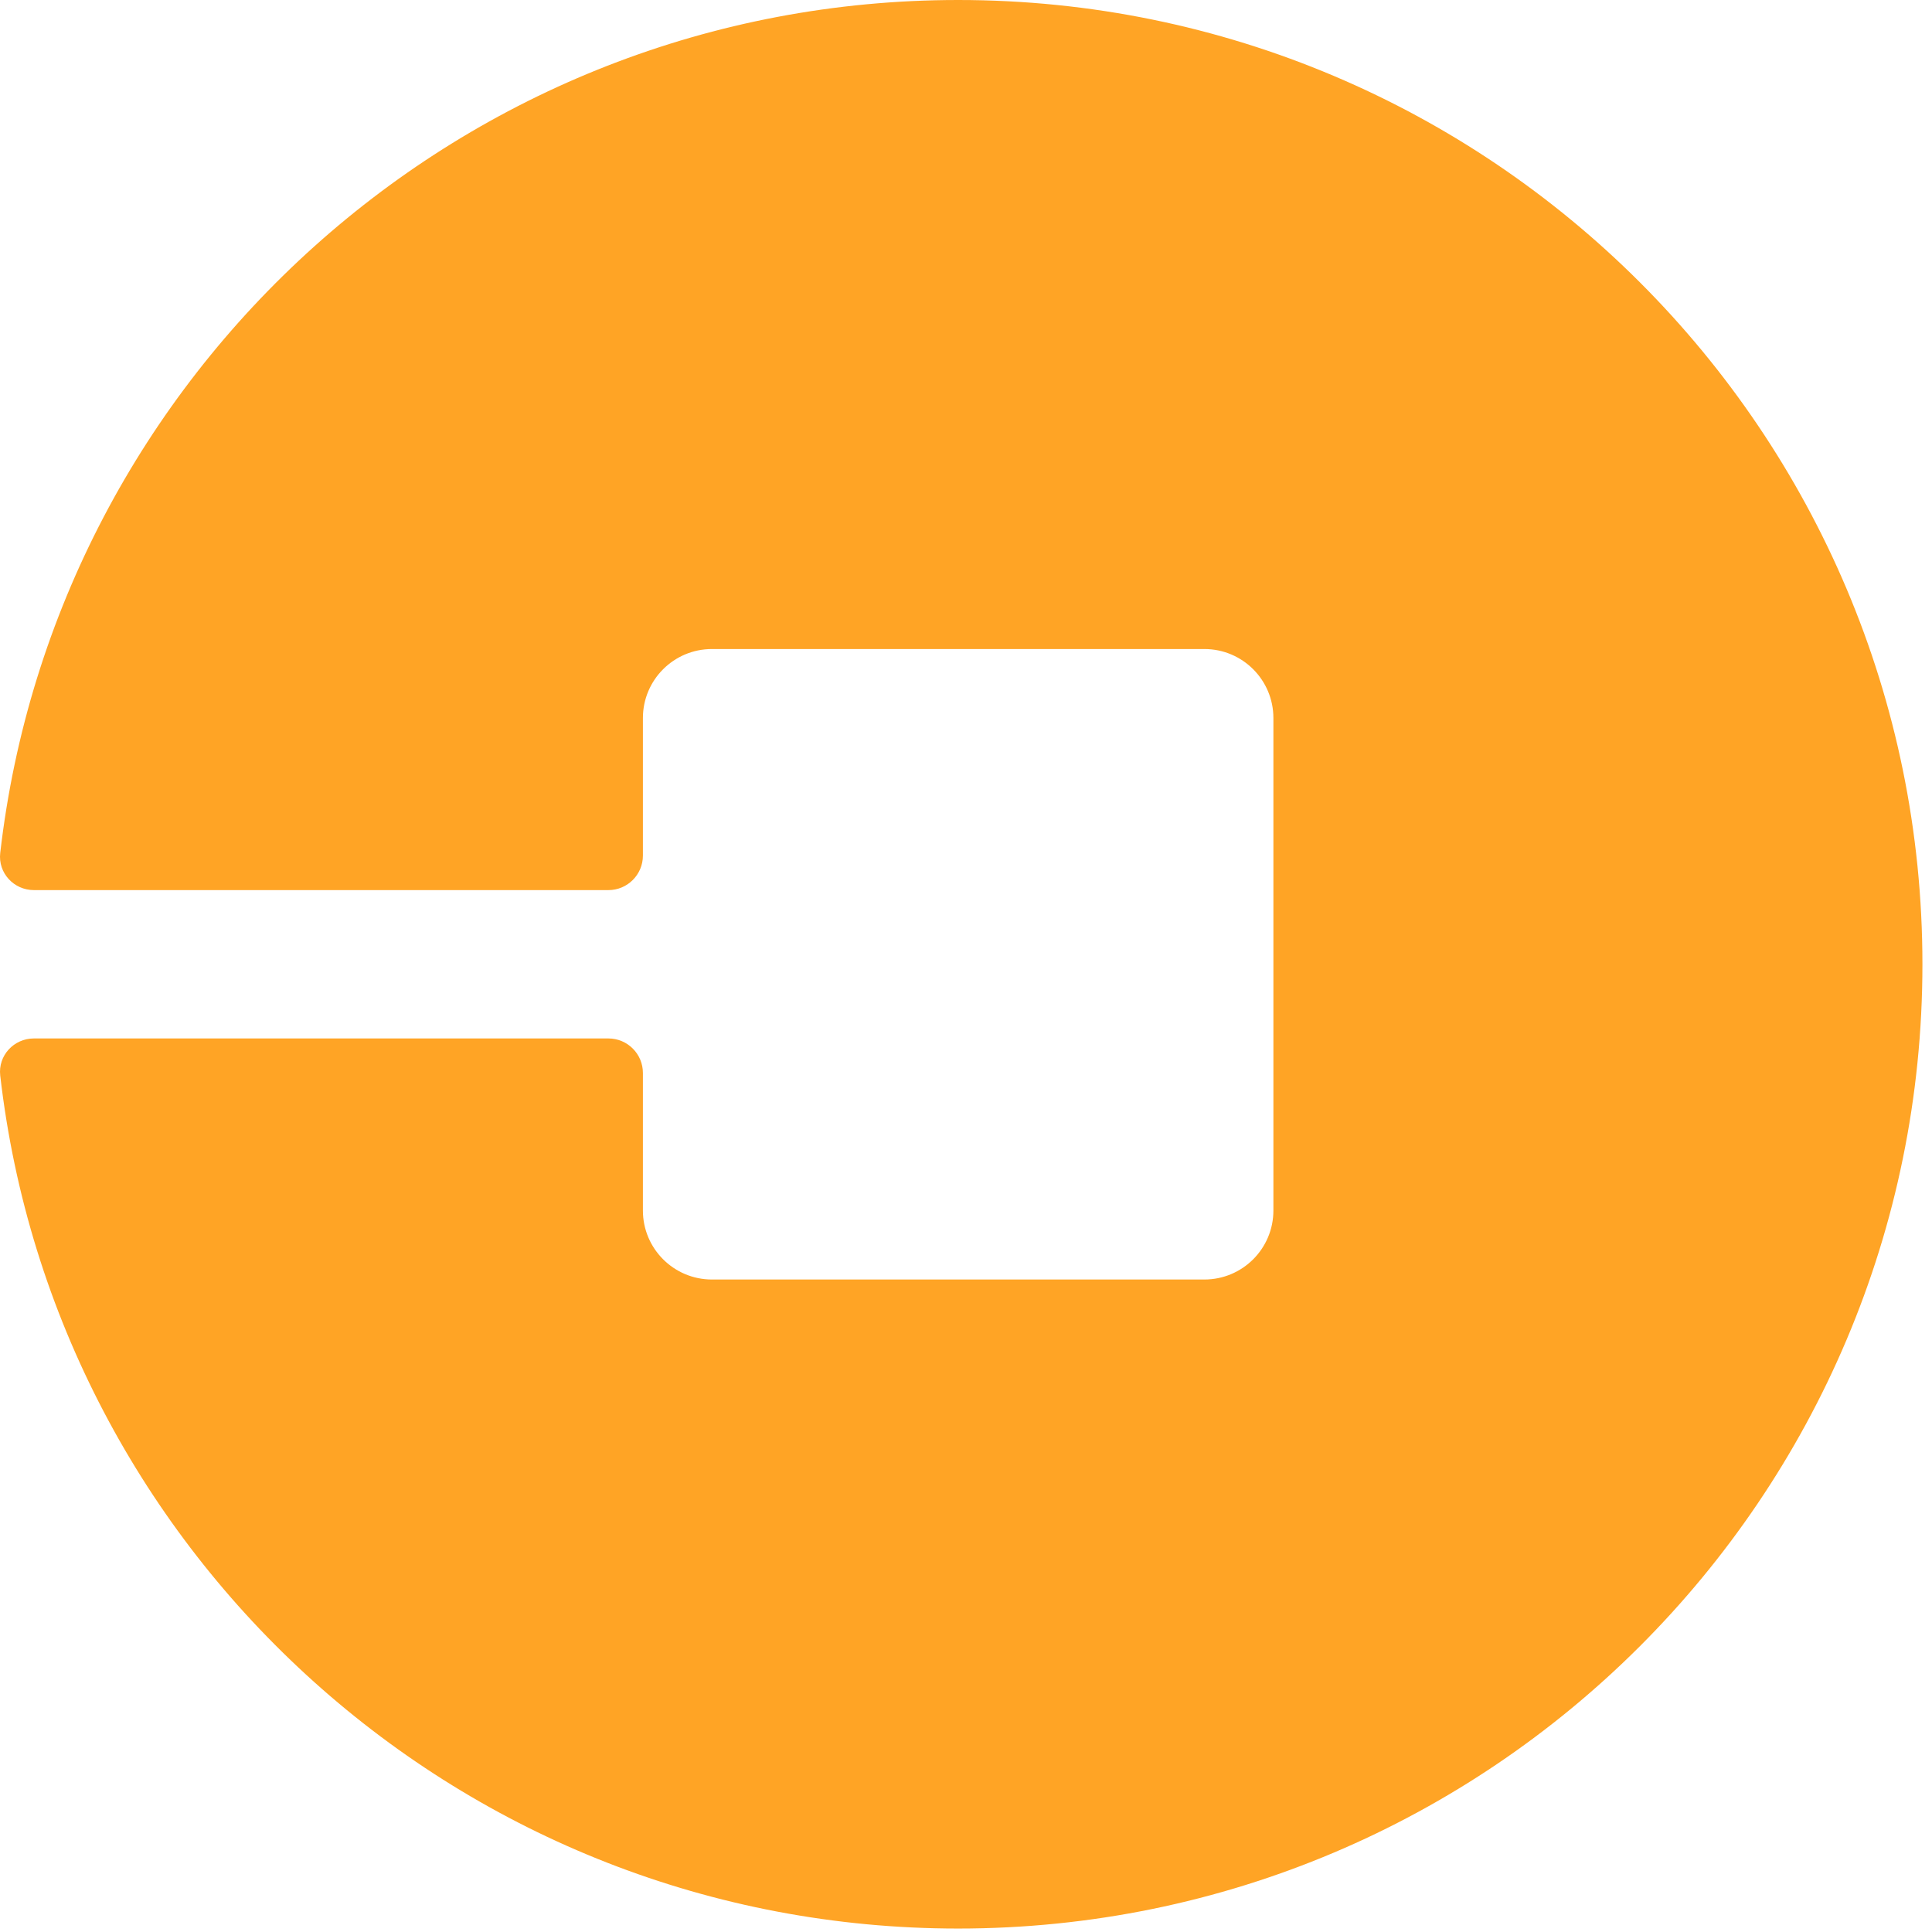
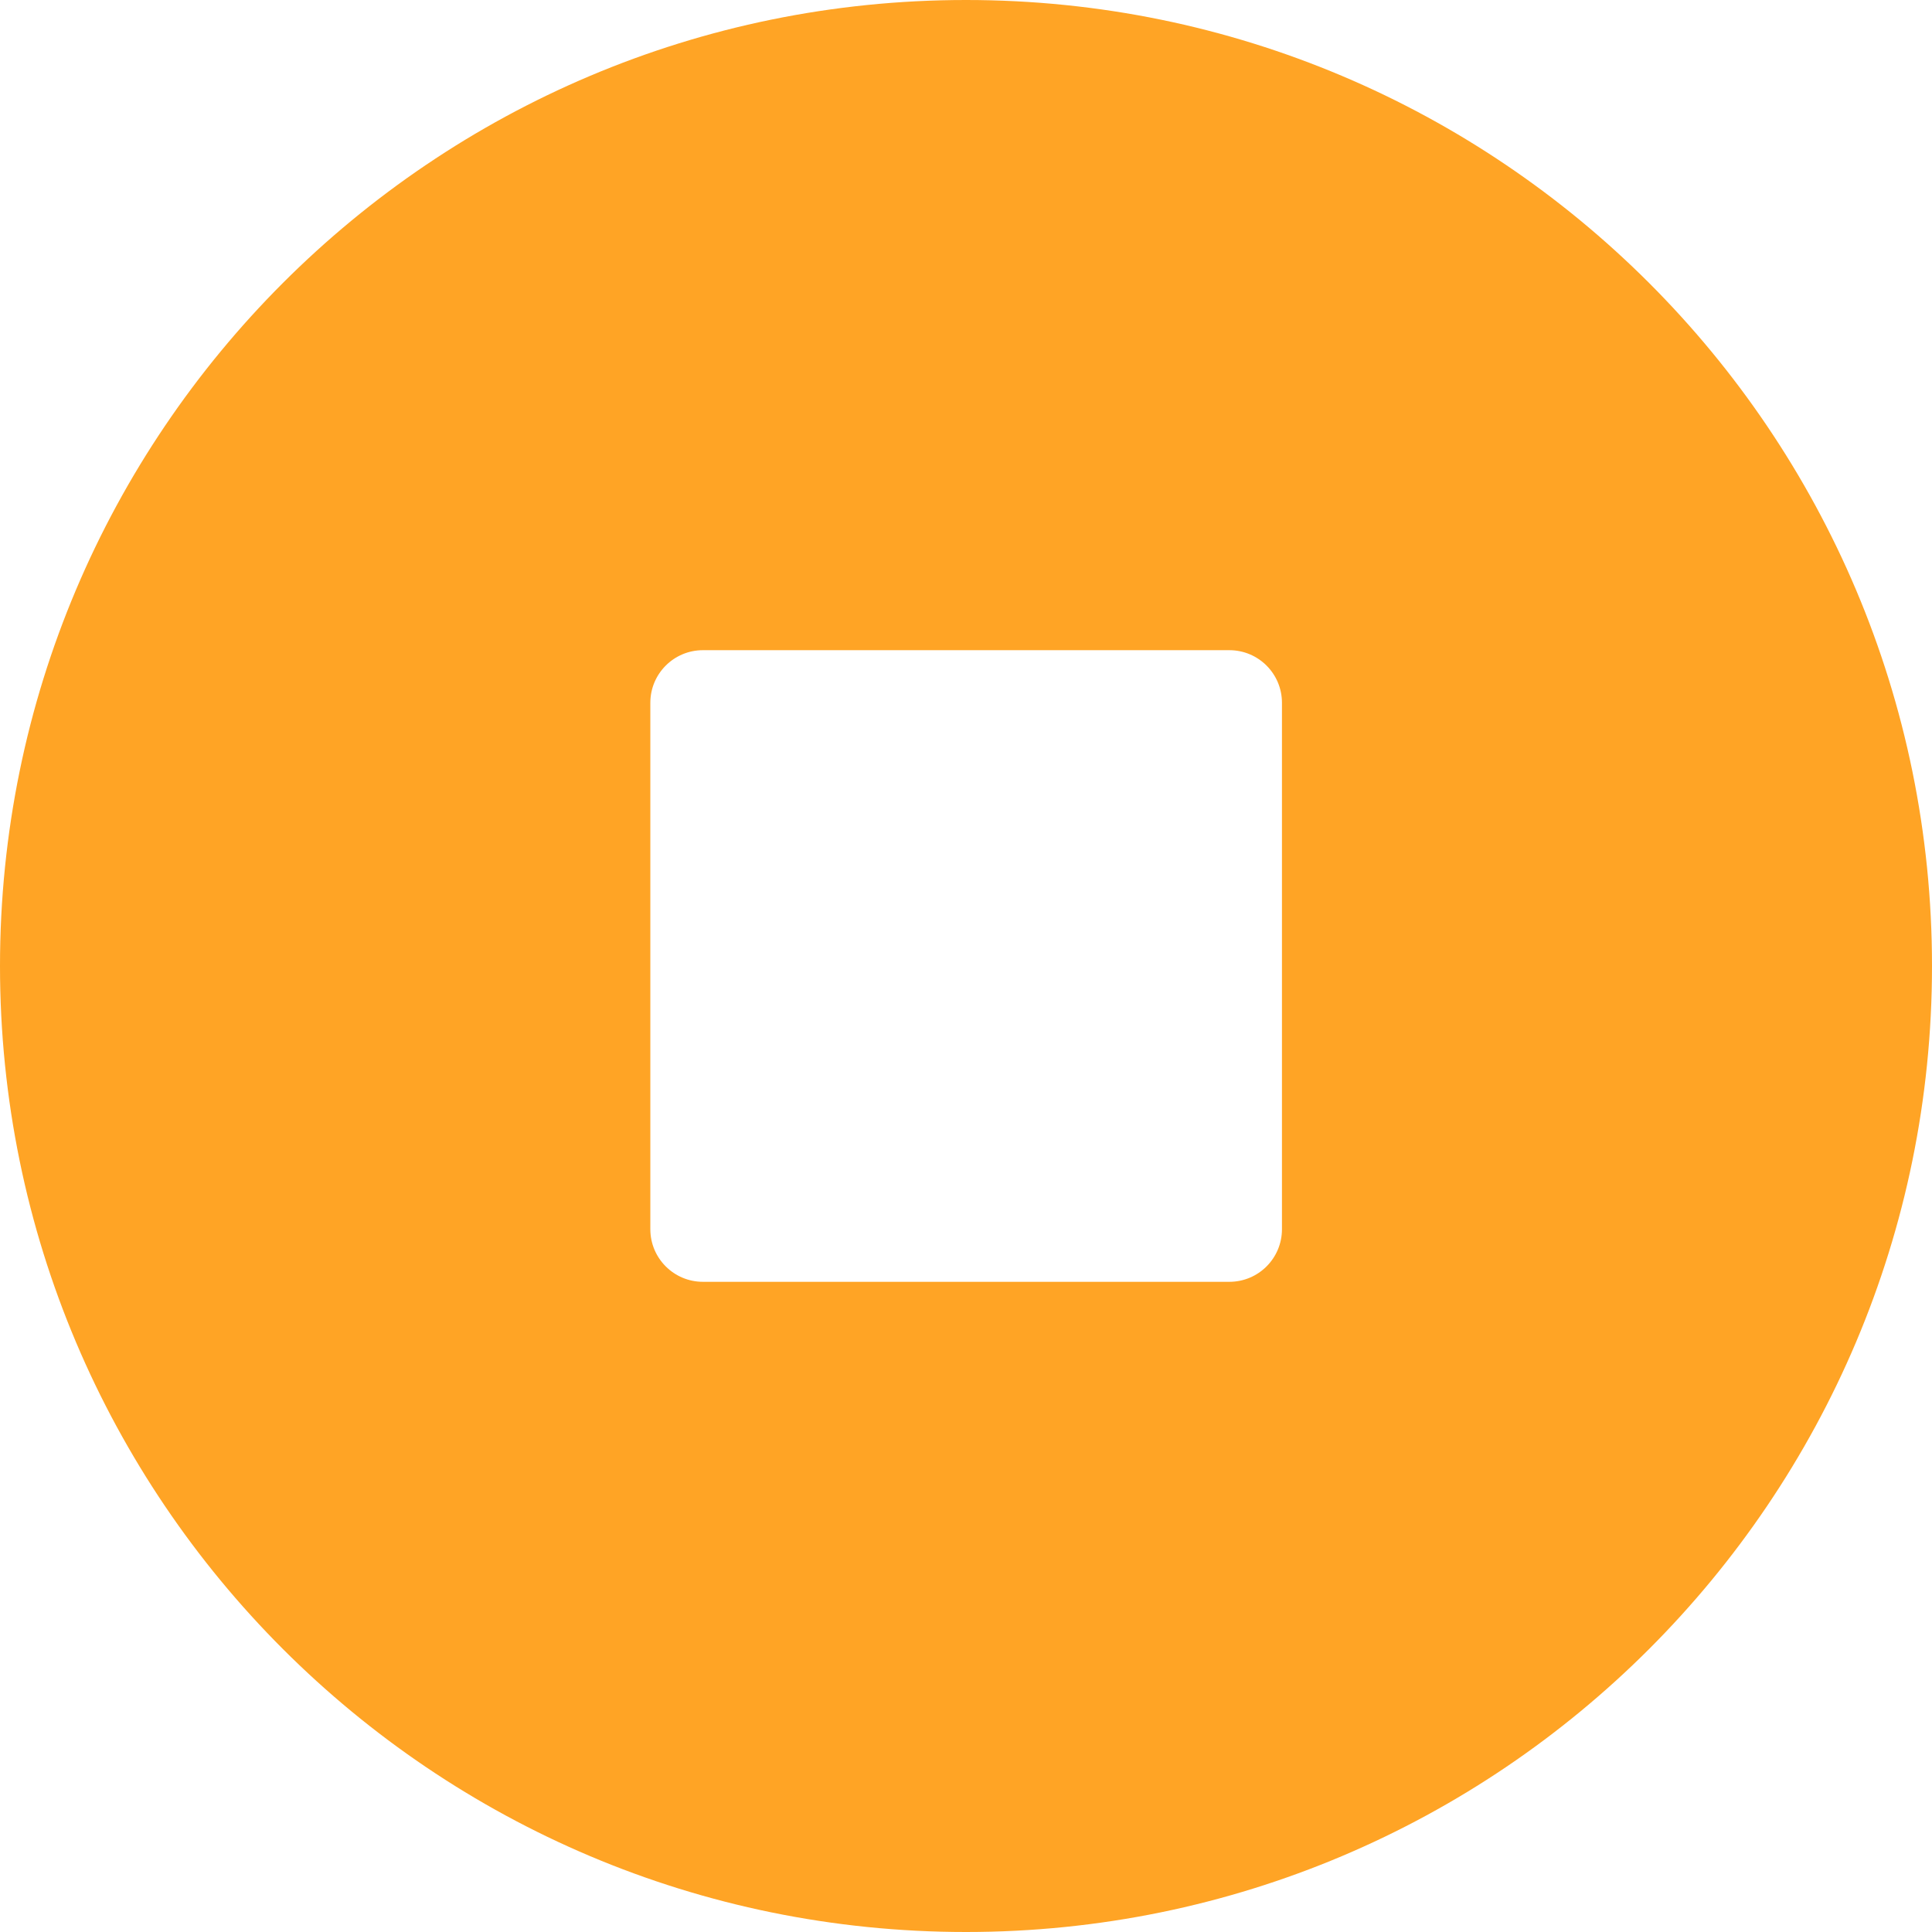
- <svg xmlns="http://www.w3.org/2000/svg" width="112" height="112" viewBox="0 0 112 112" fill="none">
-   <path d="M55.545 0C86.418 7.97165e-06 111.445 25.028 111.445 55.9C111.445 86.773 86.418 111.8 55.545 111.8C26.854 111.8 3.211 90.185 0.013 62.35C-0.12 61.194 0.801 60.2 1.966 60.2H35.27C36.374 60.2 37.27 61.096 37.27 62.2V70.175C37.27 72.384 39.061 74.174 41.27 74.175H69.82C72.029 74.174 73.82 72.384 73.82 70.175V41.625C73.82 39.416 72.029 37.625 69.82 37.625H41.27C39.061 37.625 37.27 39.416 37.27 41.625V49.6C37.27 50.704 36.374 51.6 35.27 51.6H1.966C0.801 51.6 -0.12 50.606 0.013 49.449C3.211 21.615 26.854 0 55.545 0Z" fill="#FFA425" />
+ <svg xmlns="http://www.w3.org/2000/svg" width="147" height="147" viewBox="0 0 147 147" fill="none">
+   <path d="M73.5 0C114.093 0 147 32.907 147 73.5C147 114.093 114.093 147 73.5 147C32.907 147 0 114.093 0 73.5C7.00953e-05 32.907 32.907 7.01044e-05 73.5 0ZM53.482 49.471C51.273 49.471 49.483 51.262 49.482 53.471V93.529C49.483 95.738 51.273 97.529 53.482 97.529H93.54C95.749 97.529 97.54 95.738 97.54 93.529V53.471C97.54 51.262 95.749 49.471 93.54 49.471H53.482Z" fill="#FFA425" />
</svg>
